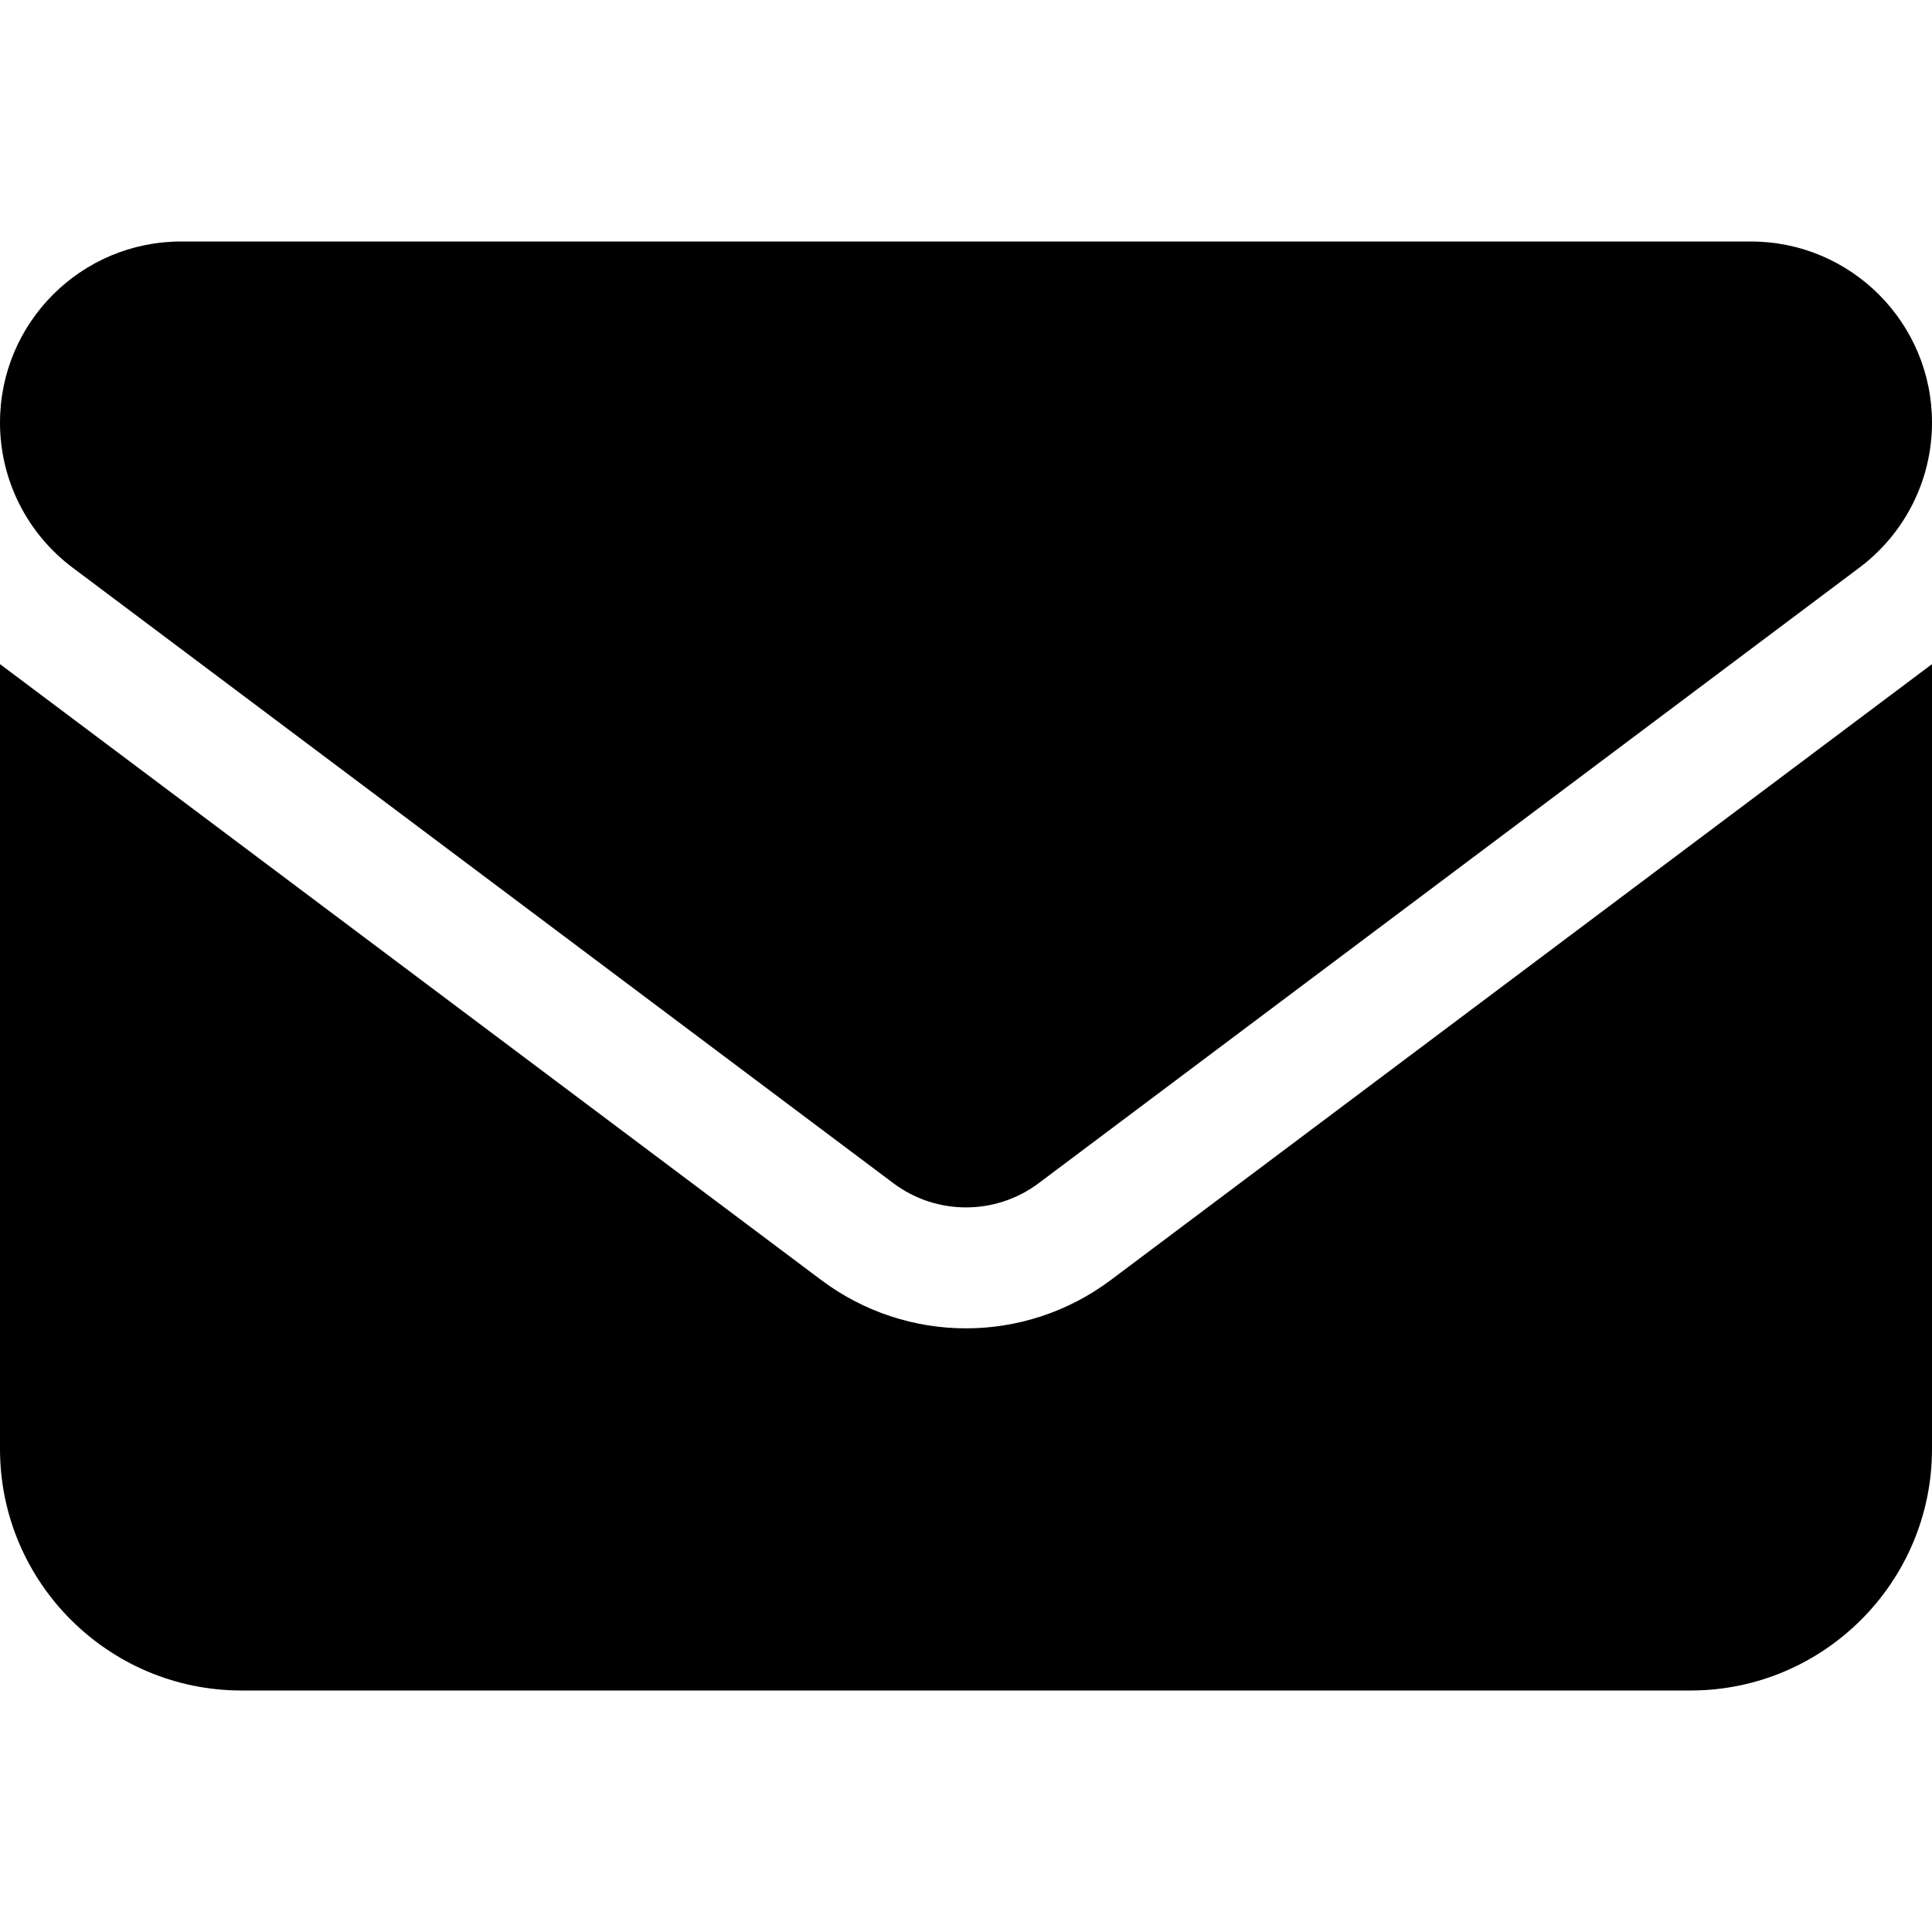
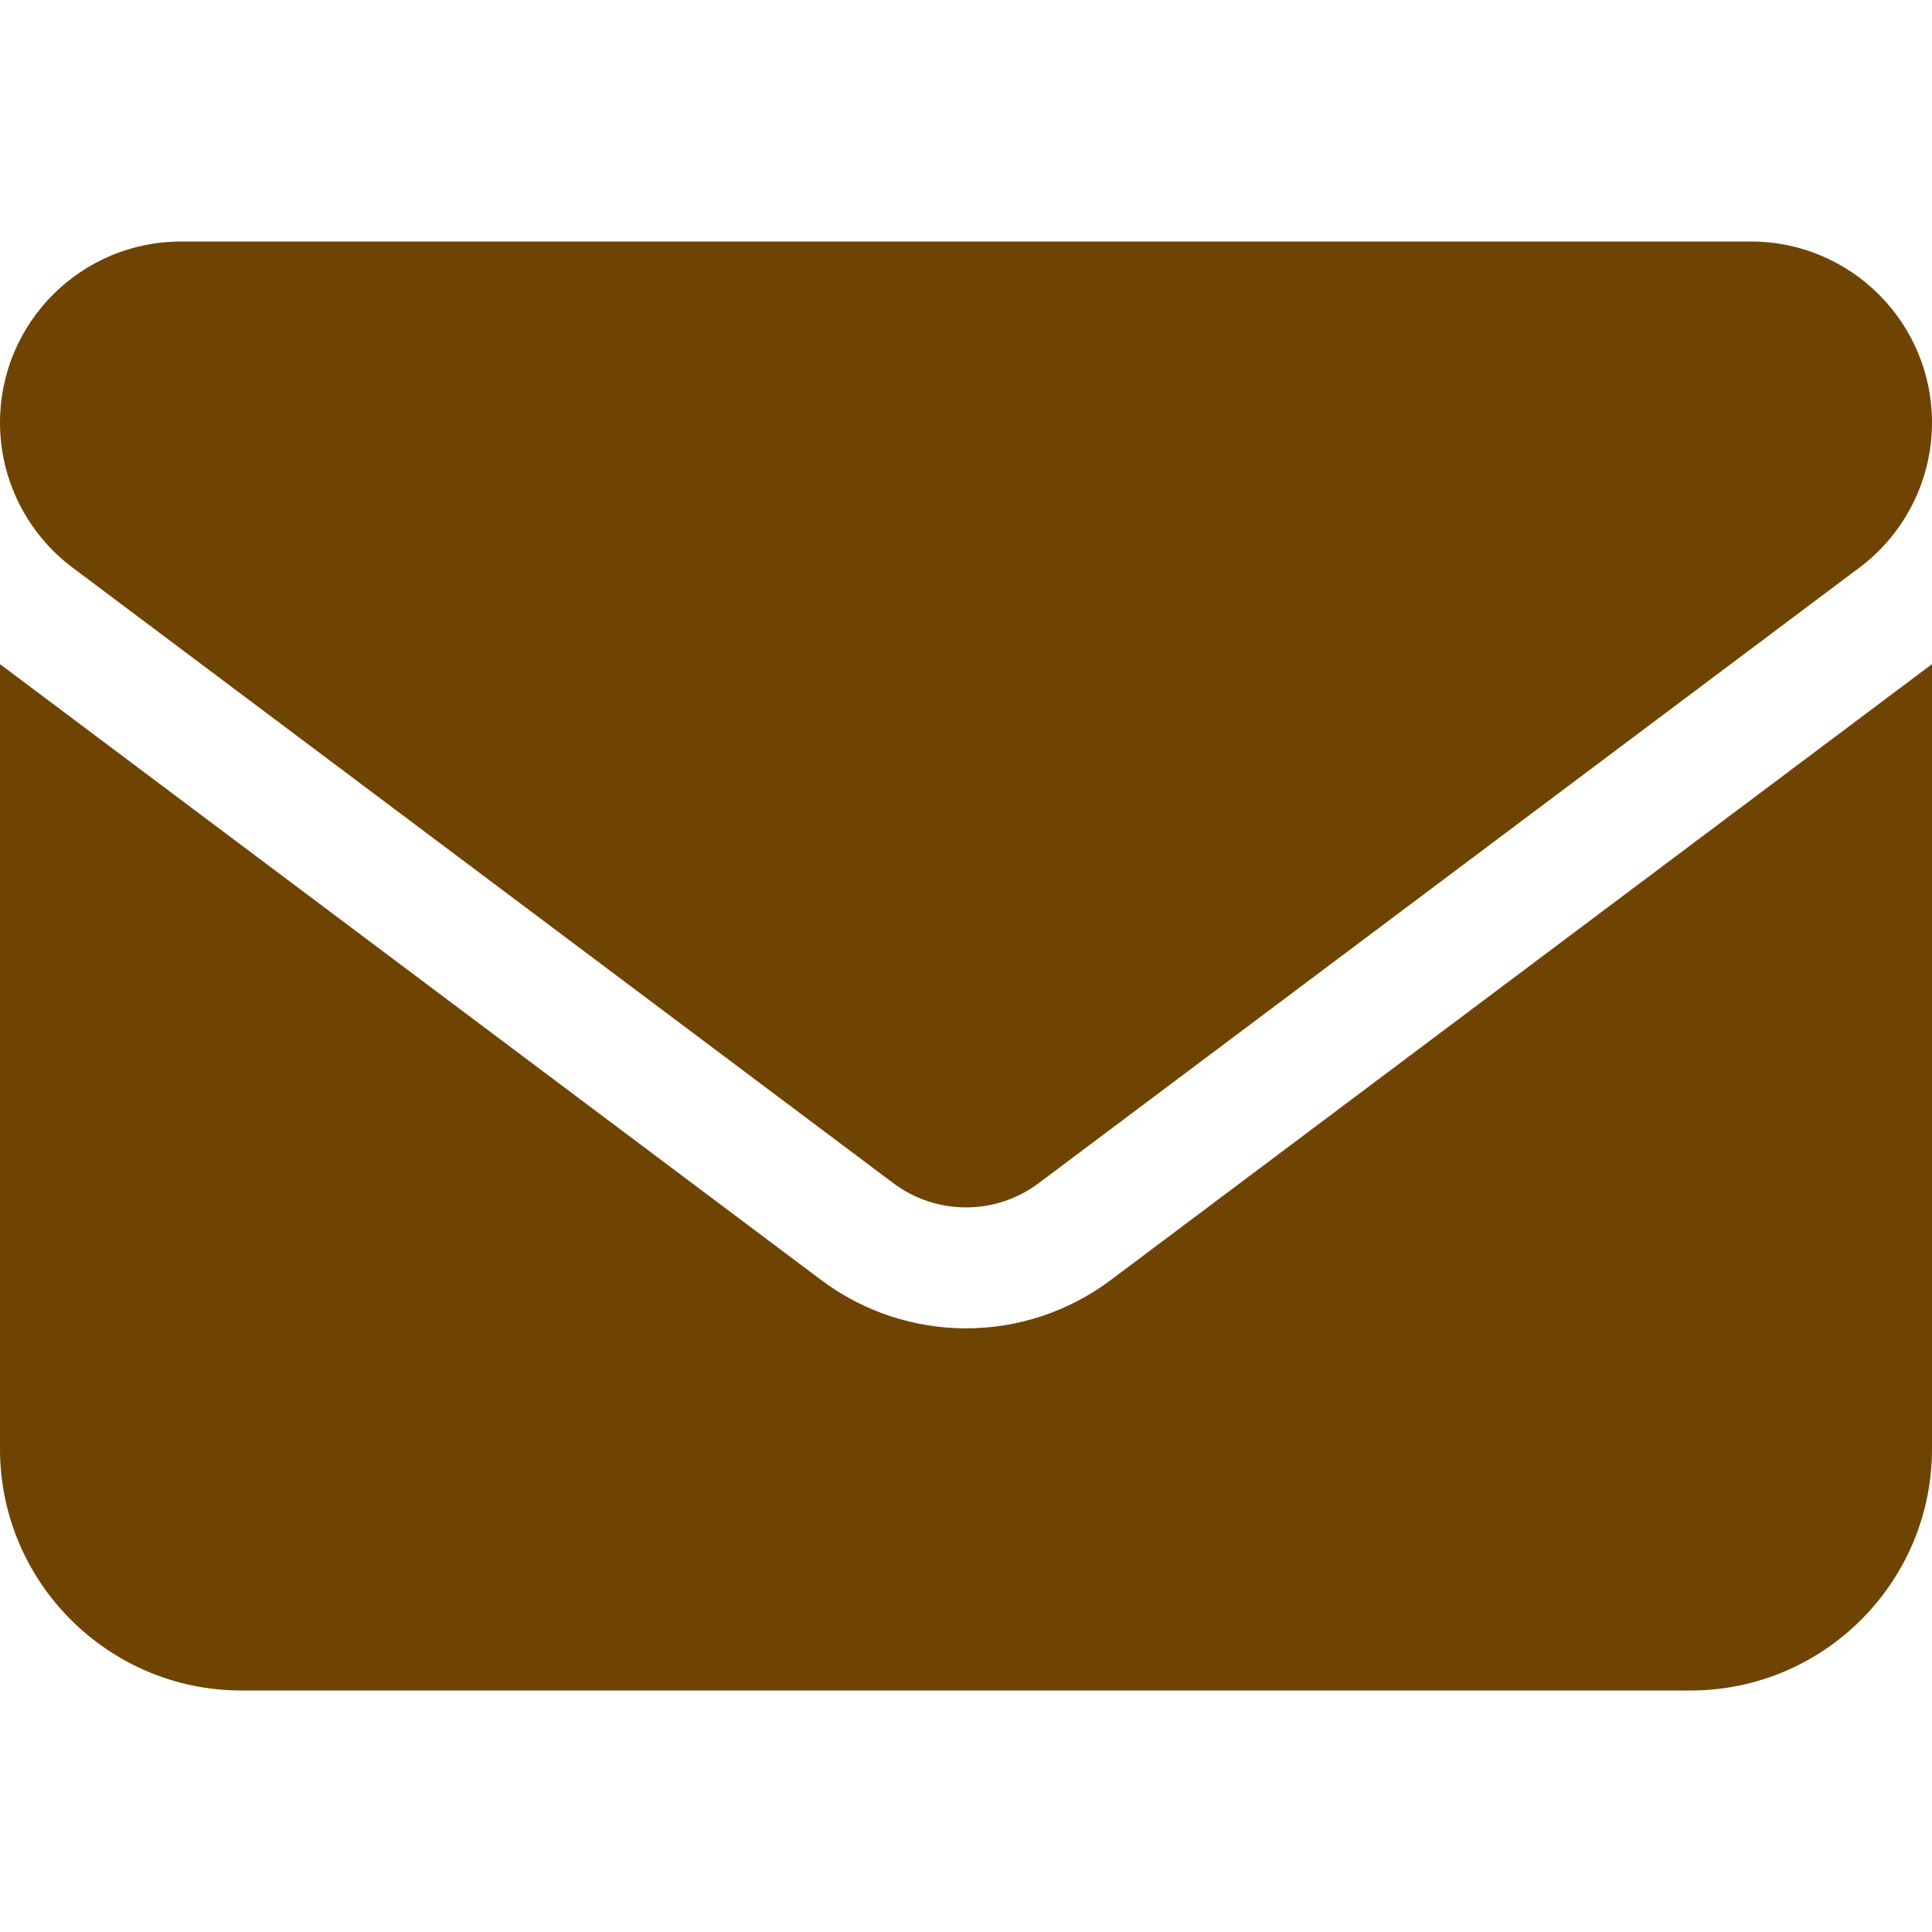
<svg xmlns="http://www.w3.org/2000/svg" viewBox="0 0 512 512">
-   <path d="M48 64C21.5 64 0 85.5 0 112c0 15.1 7.1 29.3 19.2 38.4L236.8 313.6c11.4 8.5 27 8.5 38.4 0L492.8 150.4c12.1-9.1 19.2-23.3 19.2-38.4c0-26.5-21.5-48-48-48H48zM0 176V384c0 35.3 28.7 64 64 64H448c35.3 0 64-28.7 64-64V176L294.4 339.2c-22.8 17.1-54 17.1-76.8 0L0 176z" />
+   <path fill="#6f4402" d="M48 64C21.5 64 0 85.5 0 112c0 15.1 7.1 29.3 19.2 38.4L236.8 313.6c11.4 8.5 27 8.5 38.4 0L492.8 150.4c12.1-9.1 19.2-23.3 19.2-38.4c0-26.5-21.5-48-48-48H48zM0 176V384c0 35.3 28.7 64 64 64H448c35.3 0 64-28.7 64-64V176L294.4 339.2c-22.8 17.1-54 17.1-76.8 0L0 176z" />
</svg>
